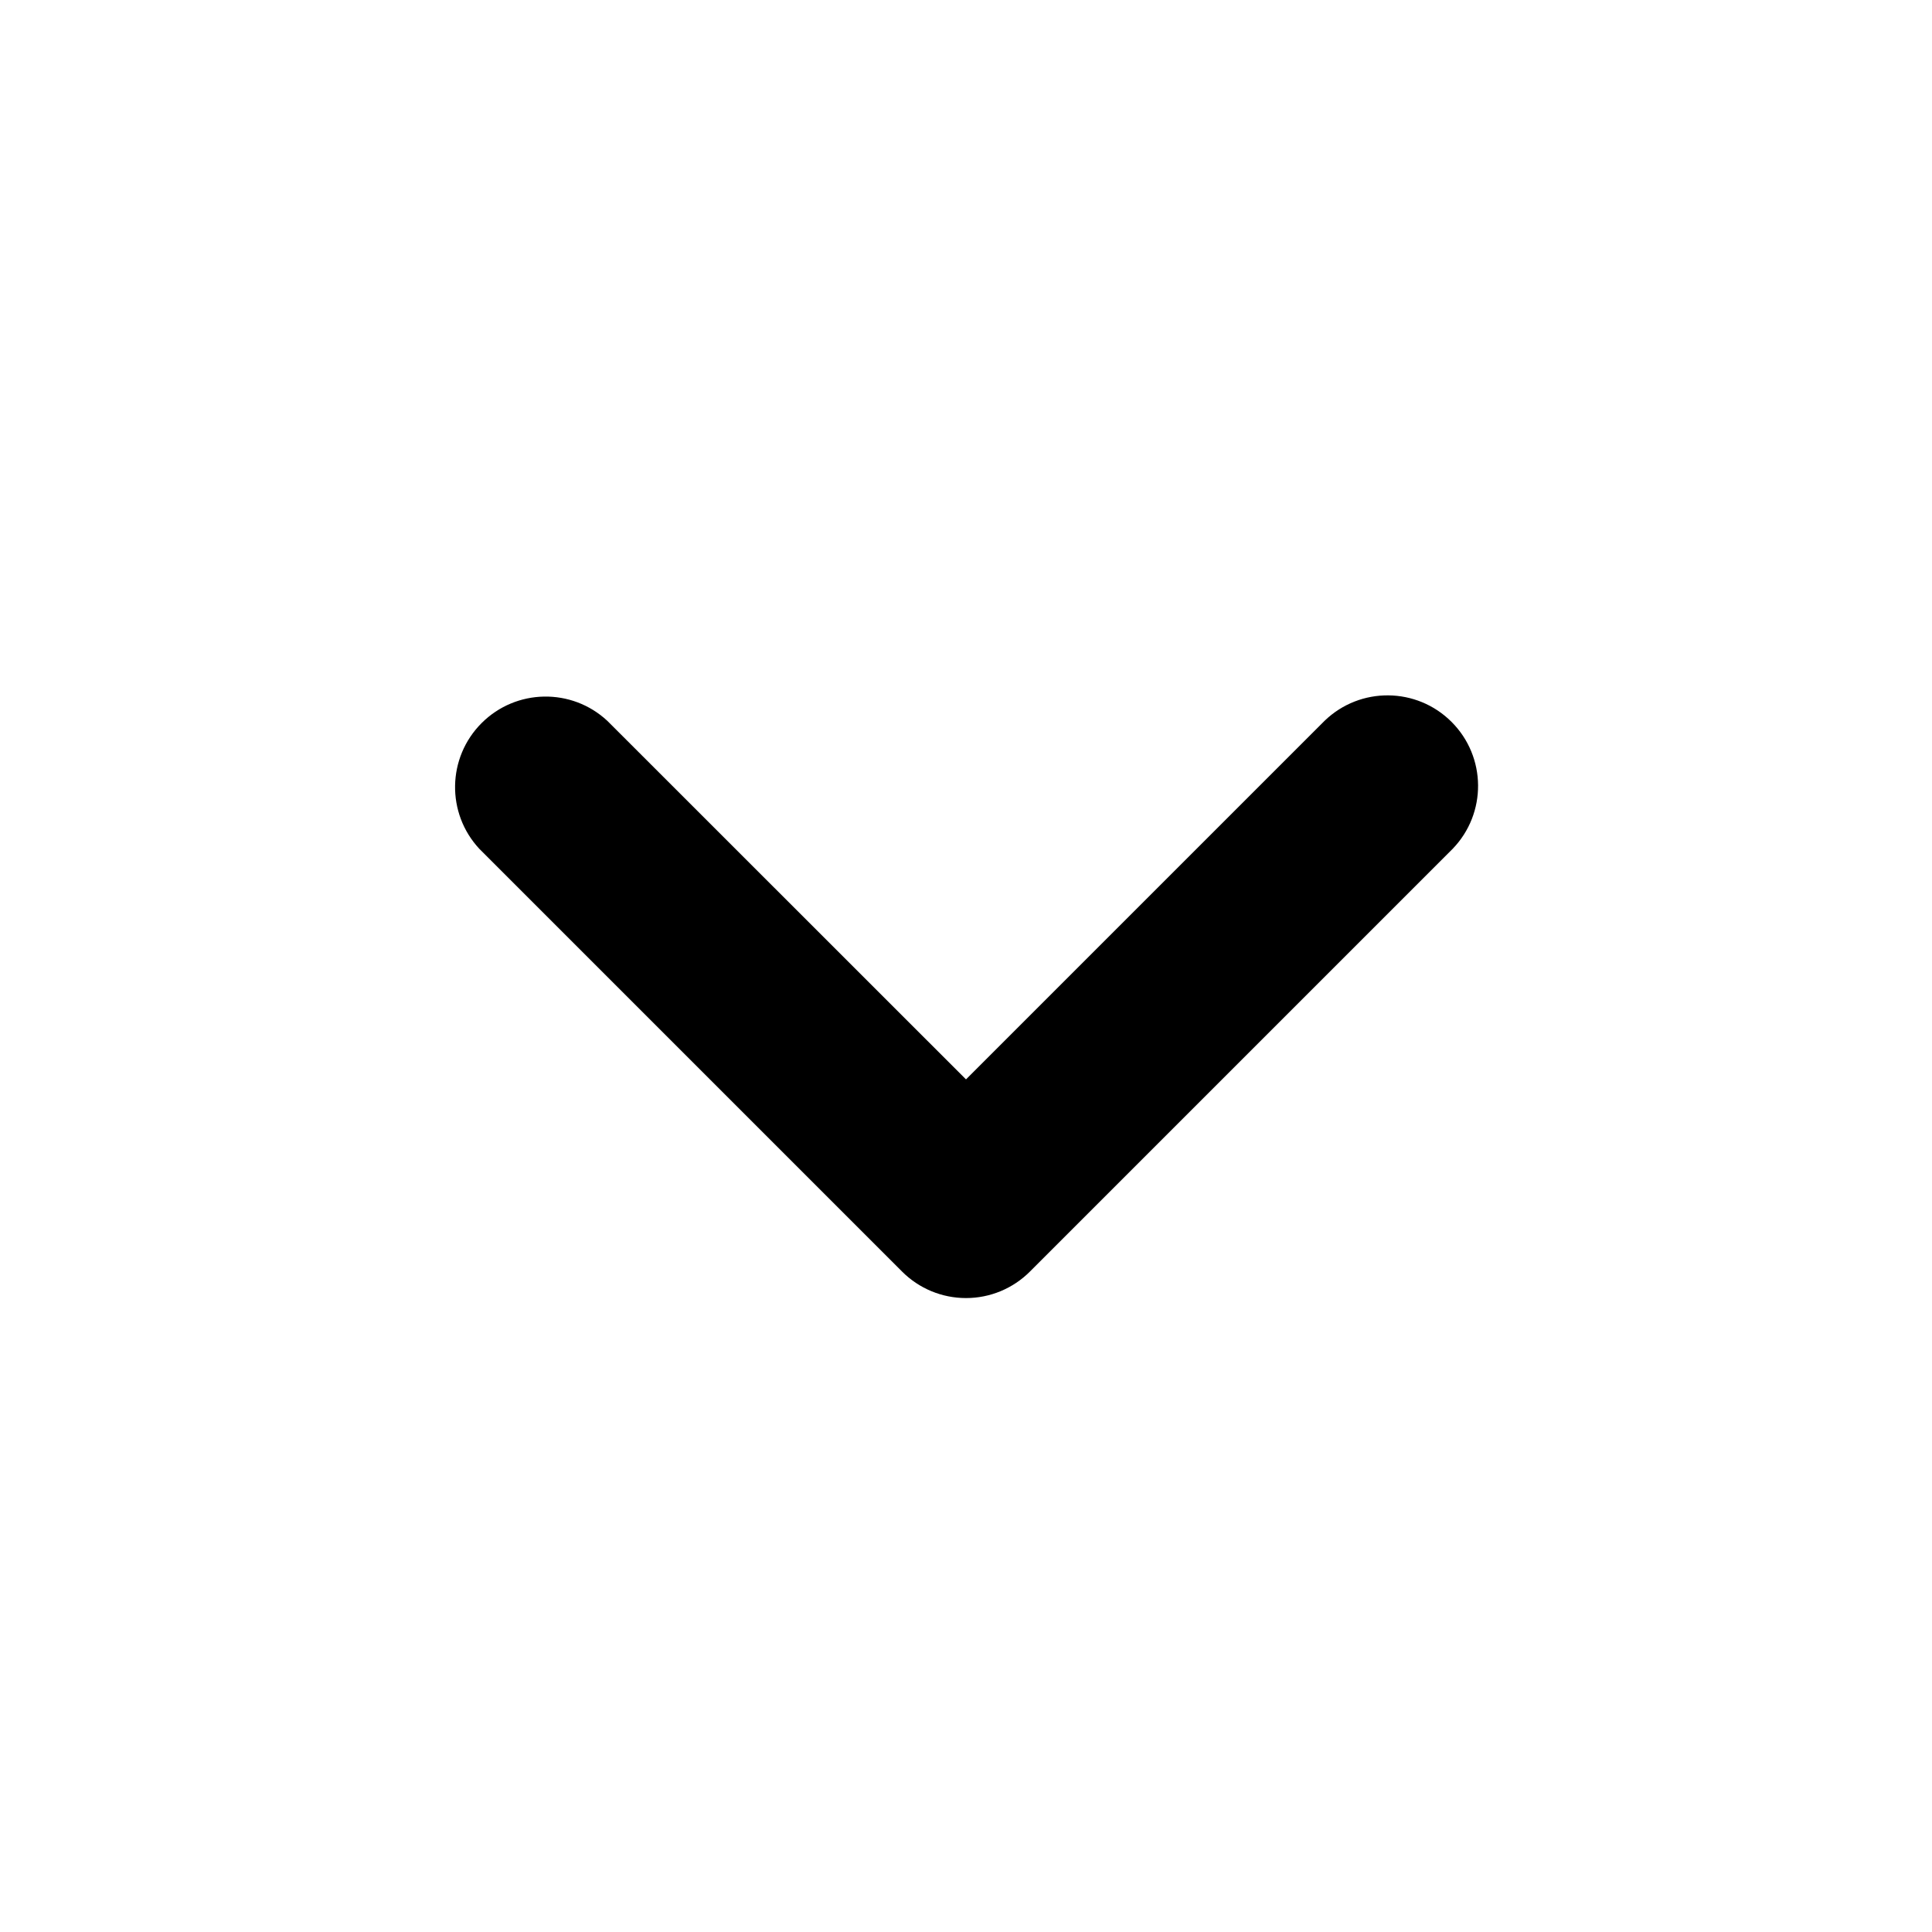
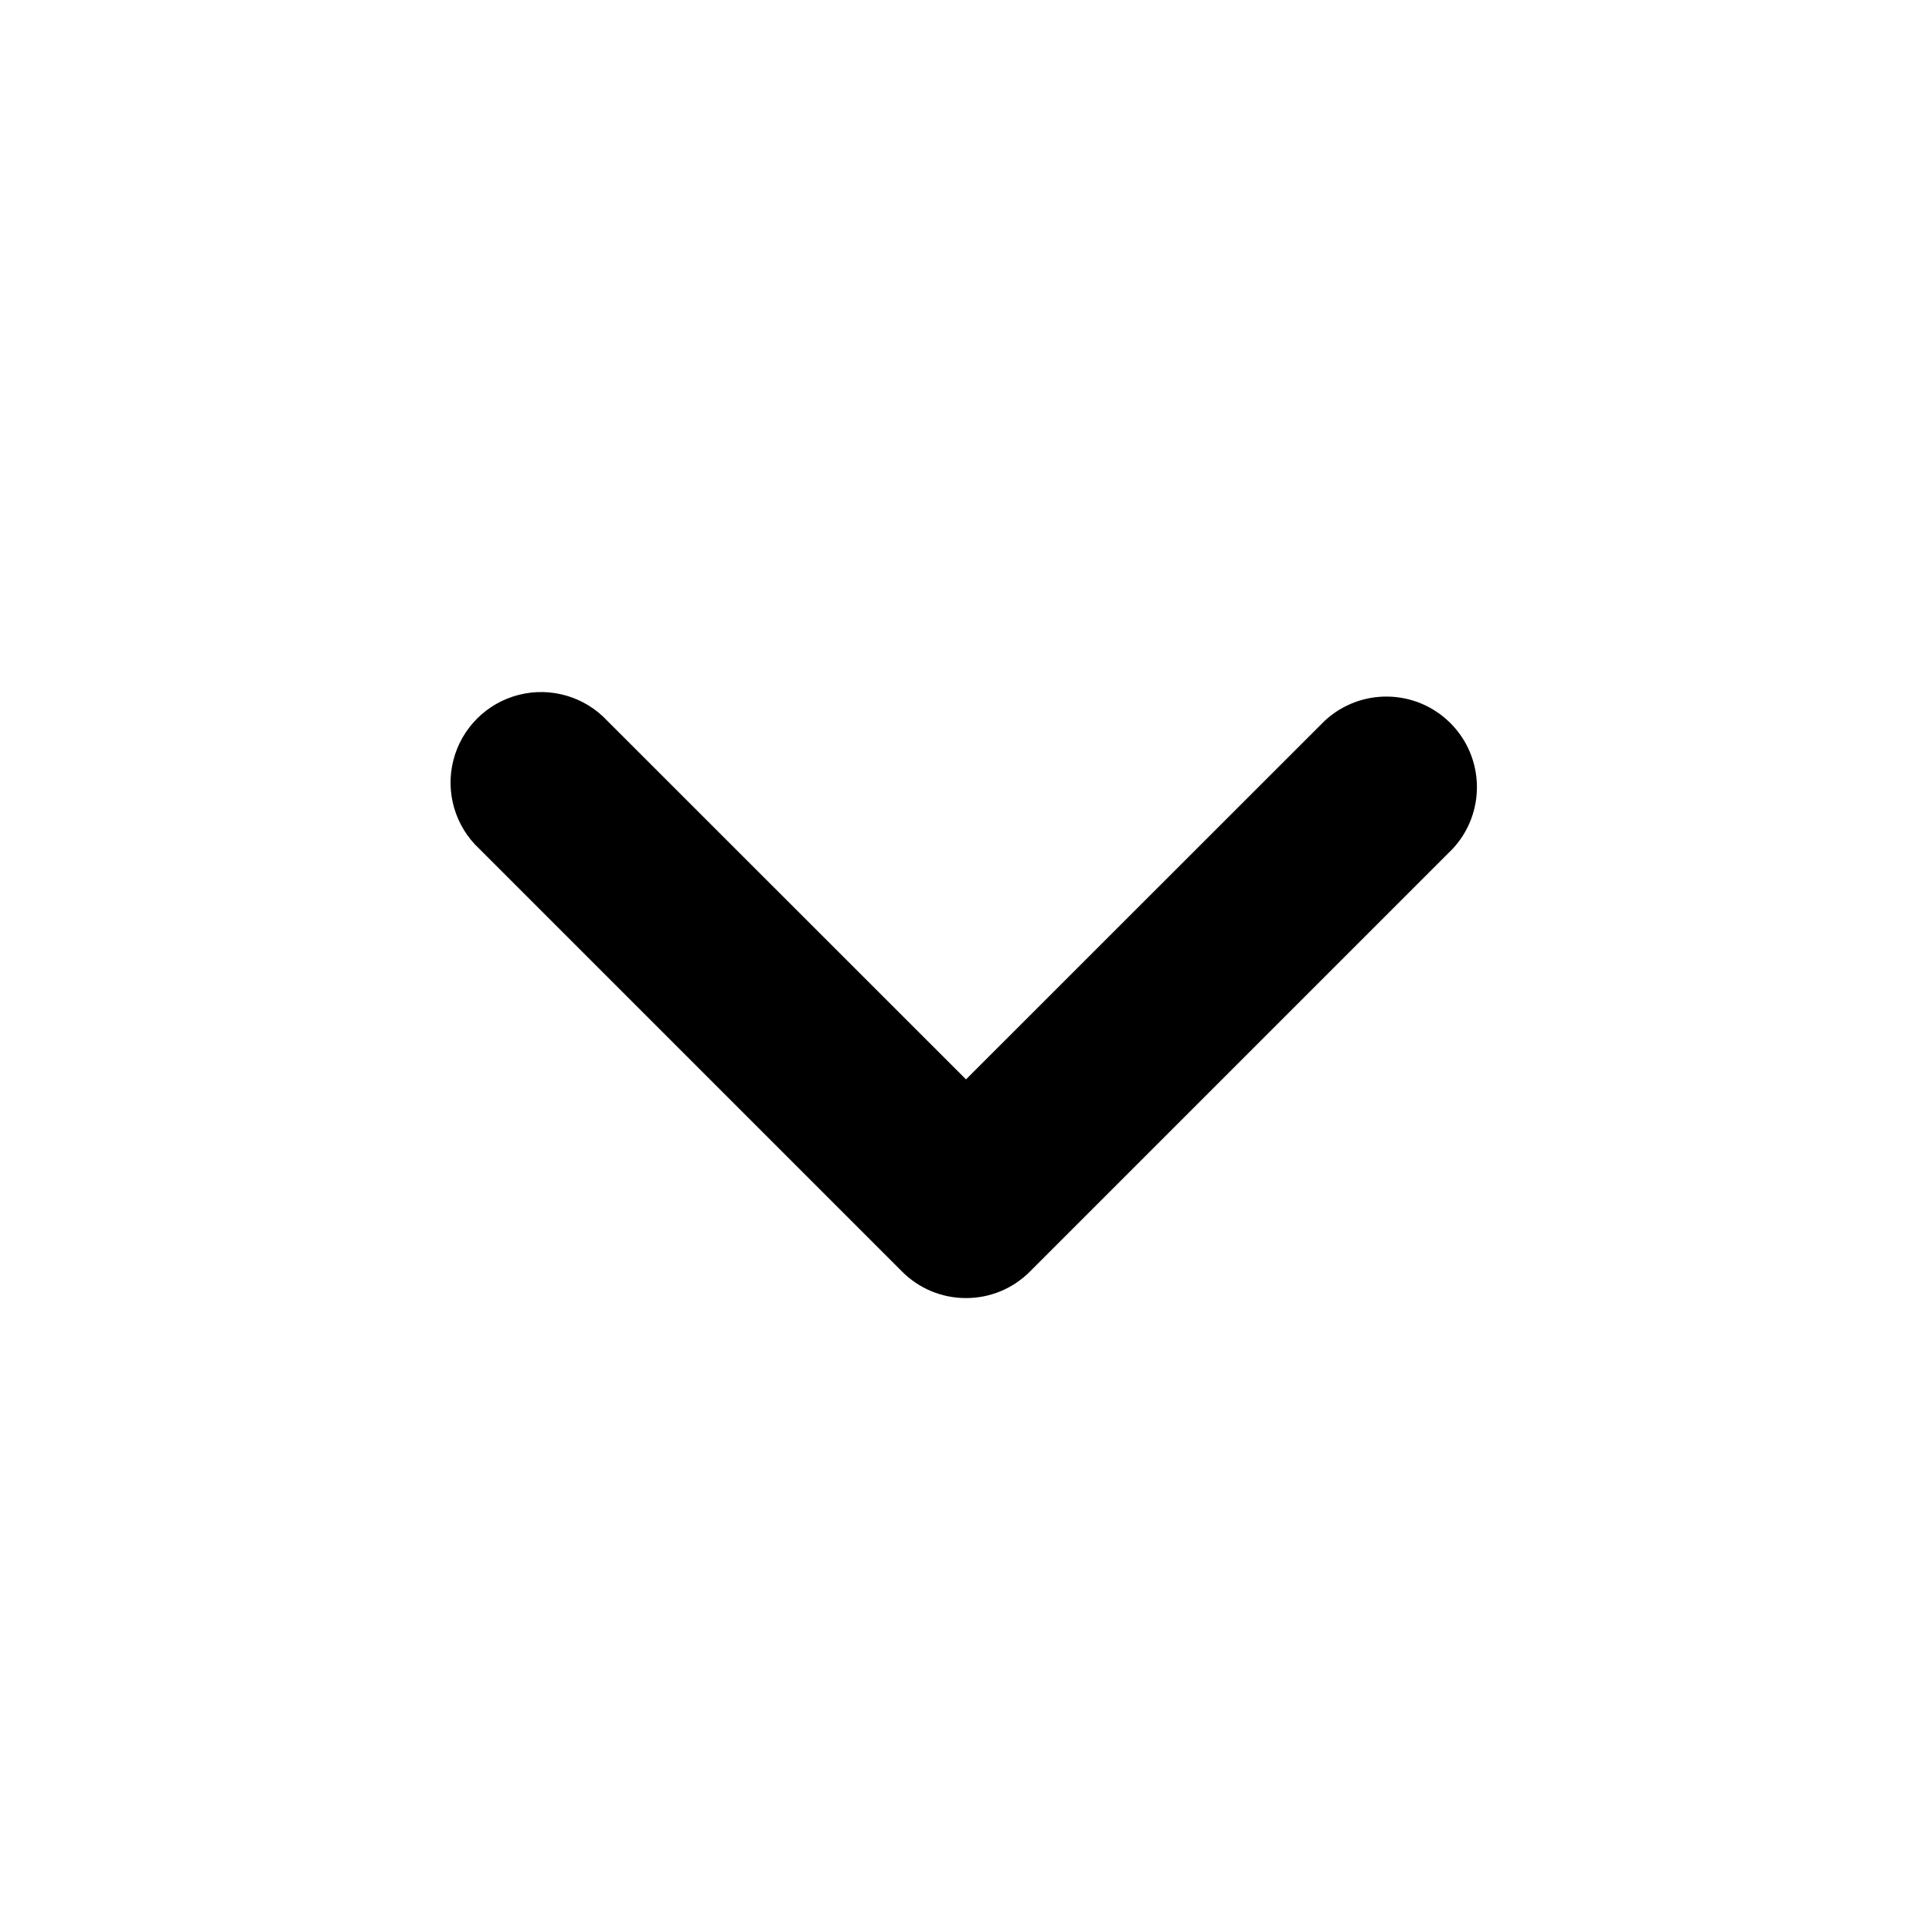
<svg xmlns="http://www.w3.org/2000/svg" viewBox="0 0 16 16">
-   <path d="M8,10.75a.747.747,0,0,1-.53-.22l-3.5-3.5A.75.75,0,0,1,5.03,5.97L8,8.939l2.97-2.97A.75.75,0,0,1,12.03,7.03l-3.5,3.5A.747.747,0,0,1,8,10.75Z" />
+   <path d="M8,10.75a.744.744,0,0,1-.53-.22l-3.5-3.5A.75.75,0,1,1,5.03,5.97L8,8.939,10.97,5.97a.75.75,0,0,1,1.06,1.06l-3.5,3.5A.744.744,0,0,1,8,10.75Z" />
</svg>
